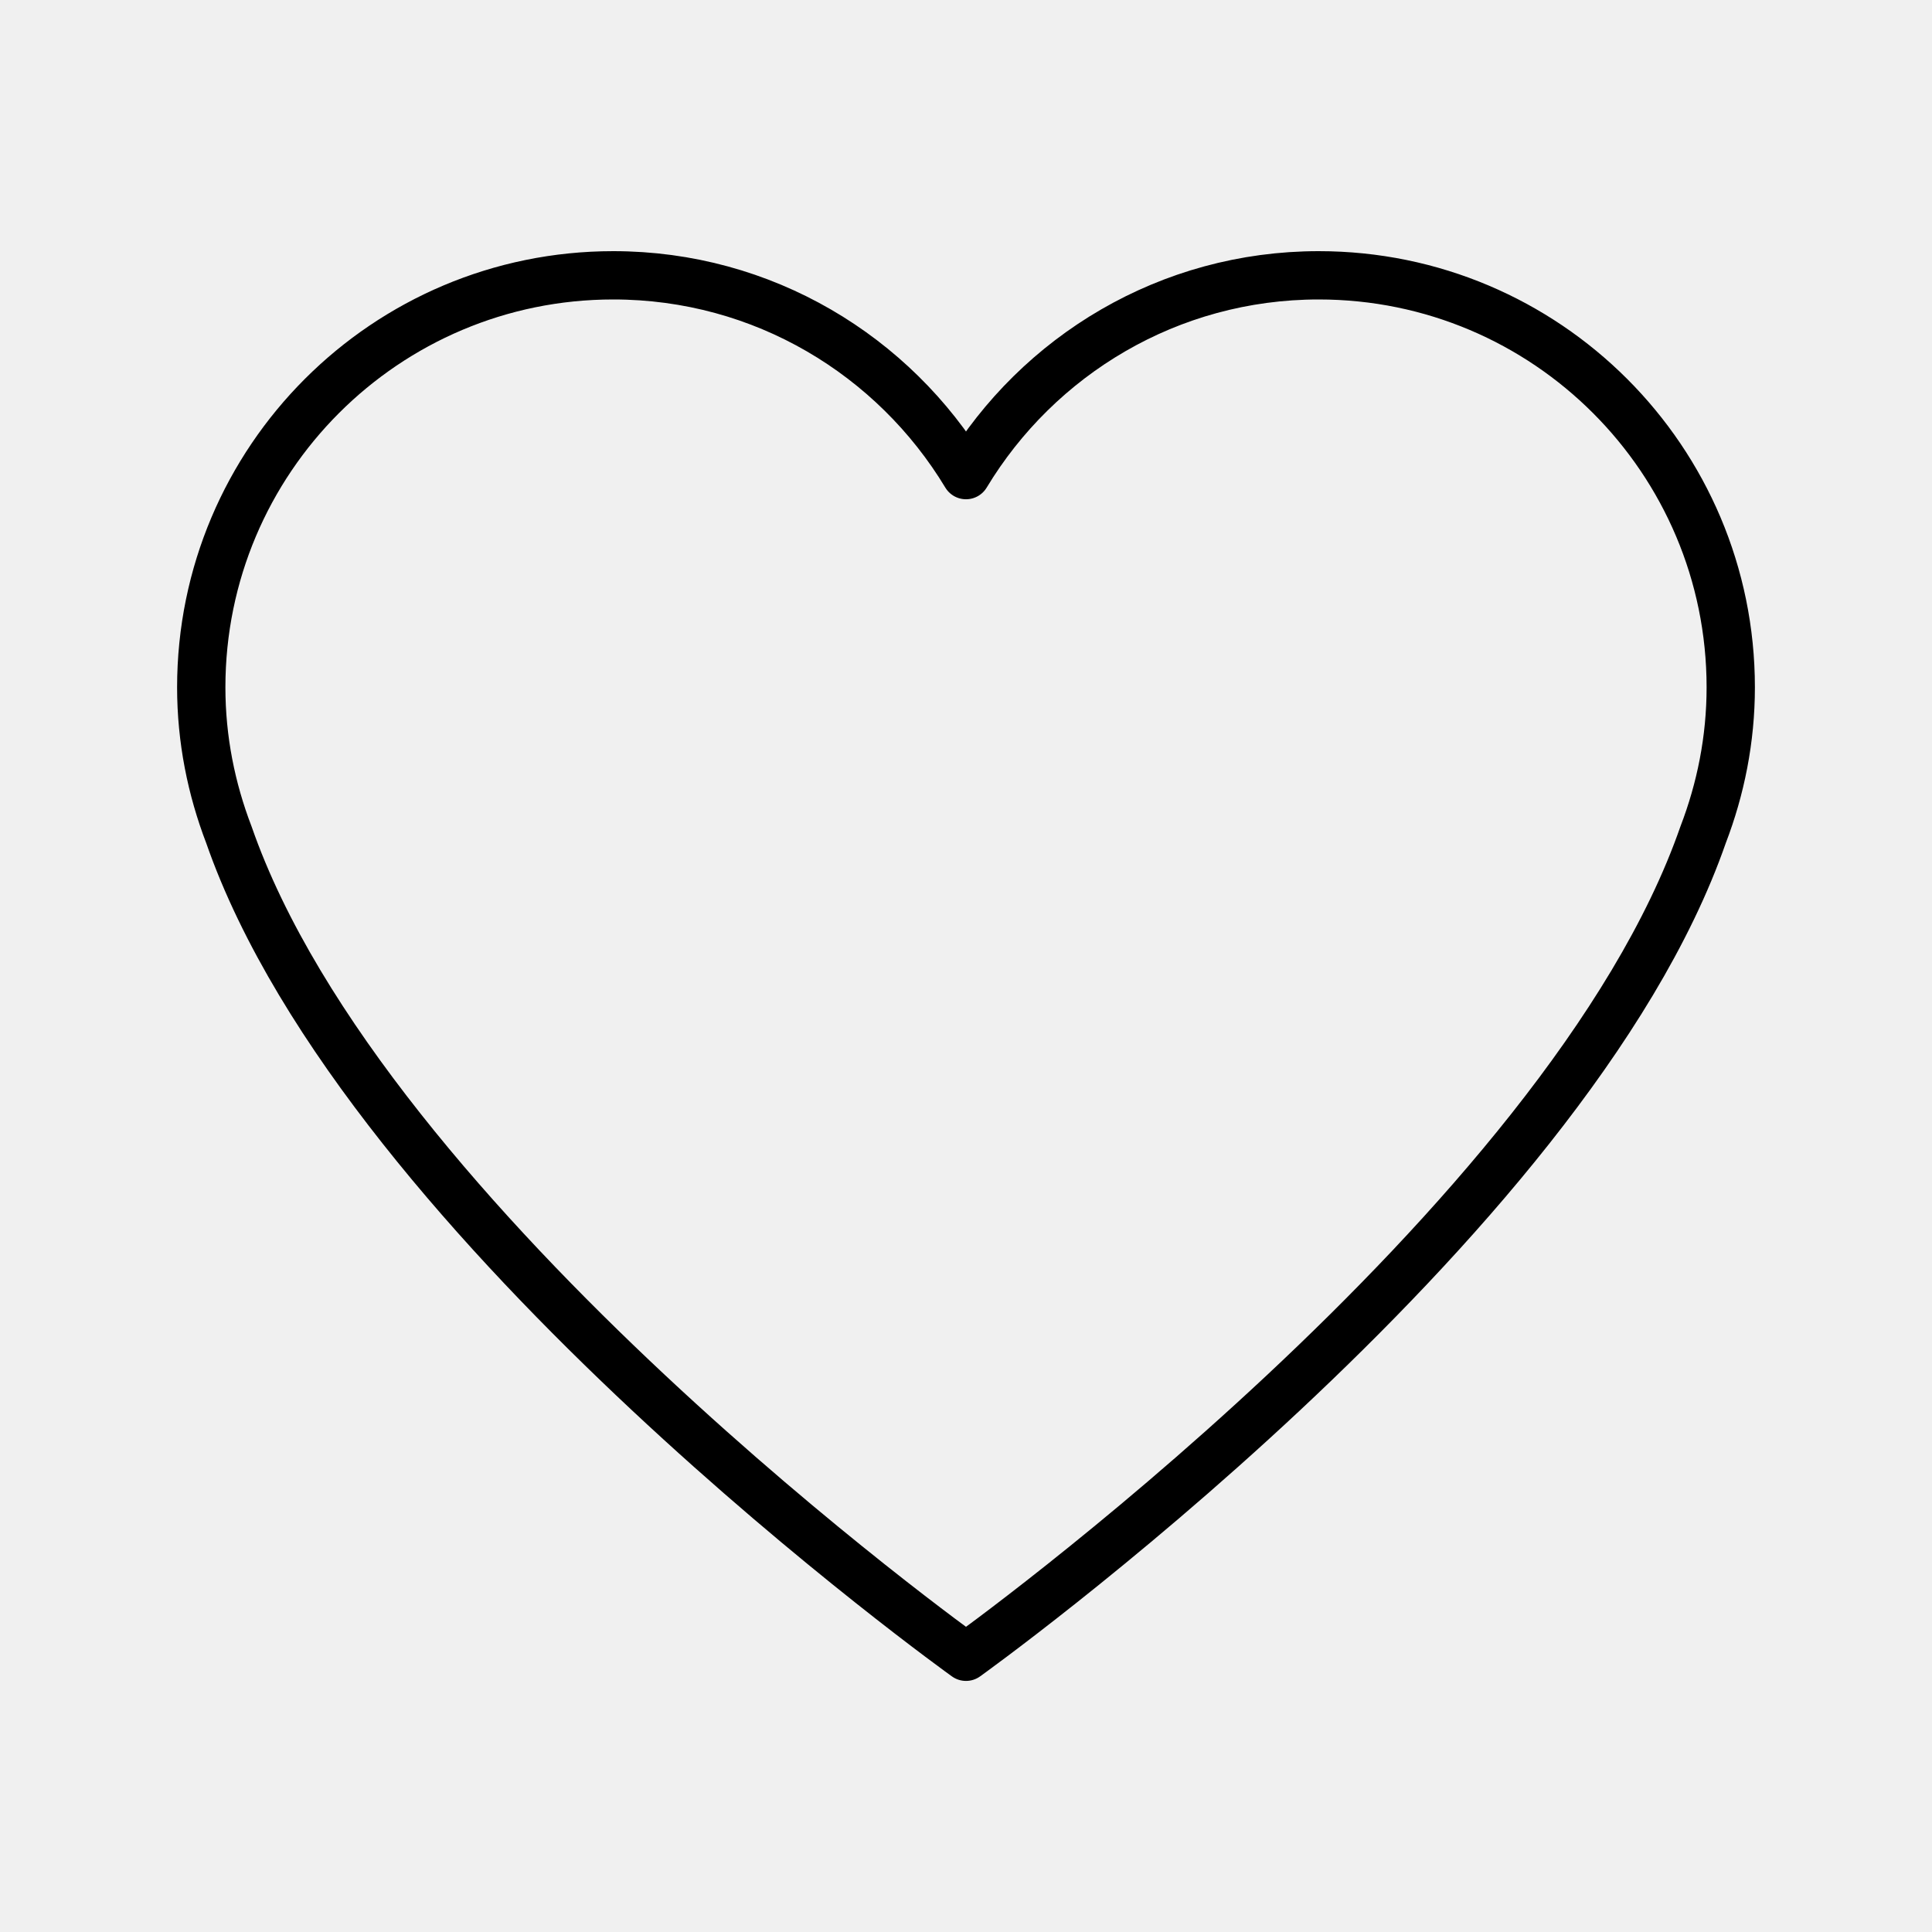
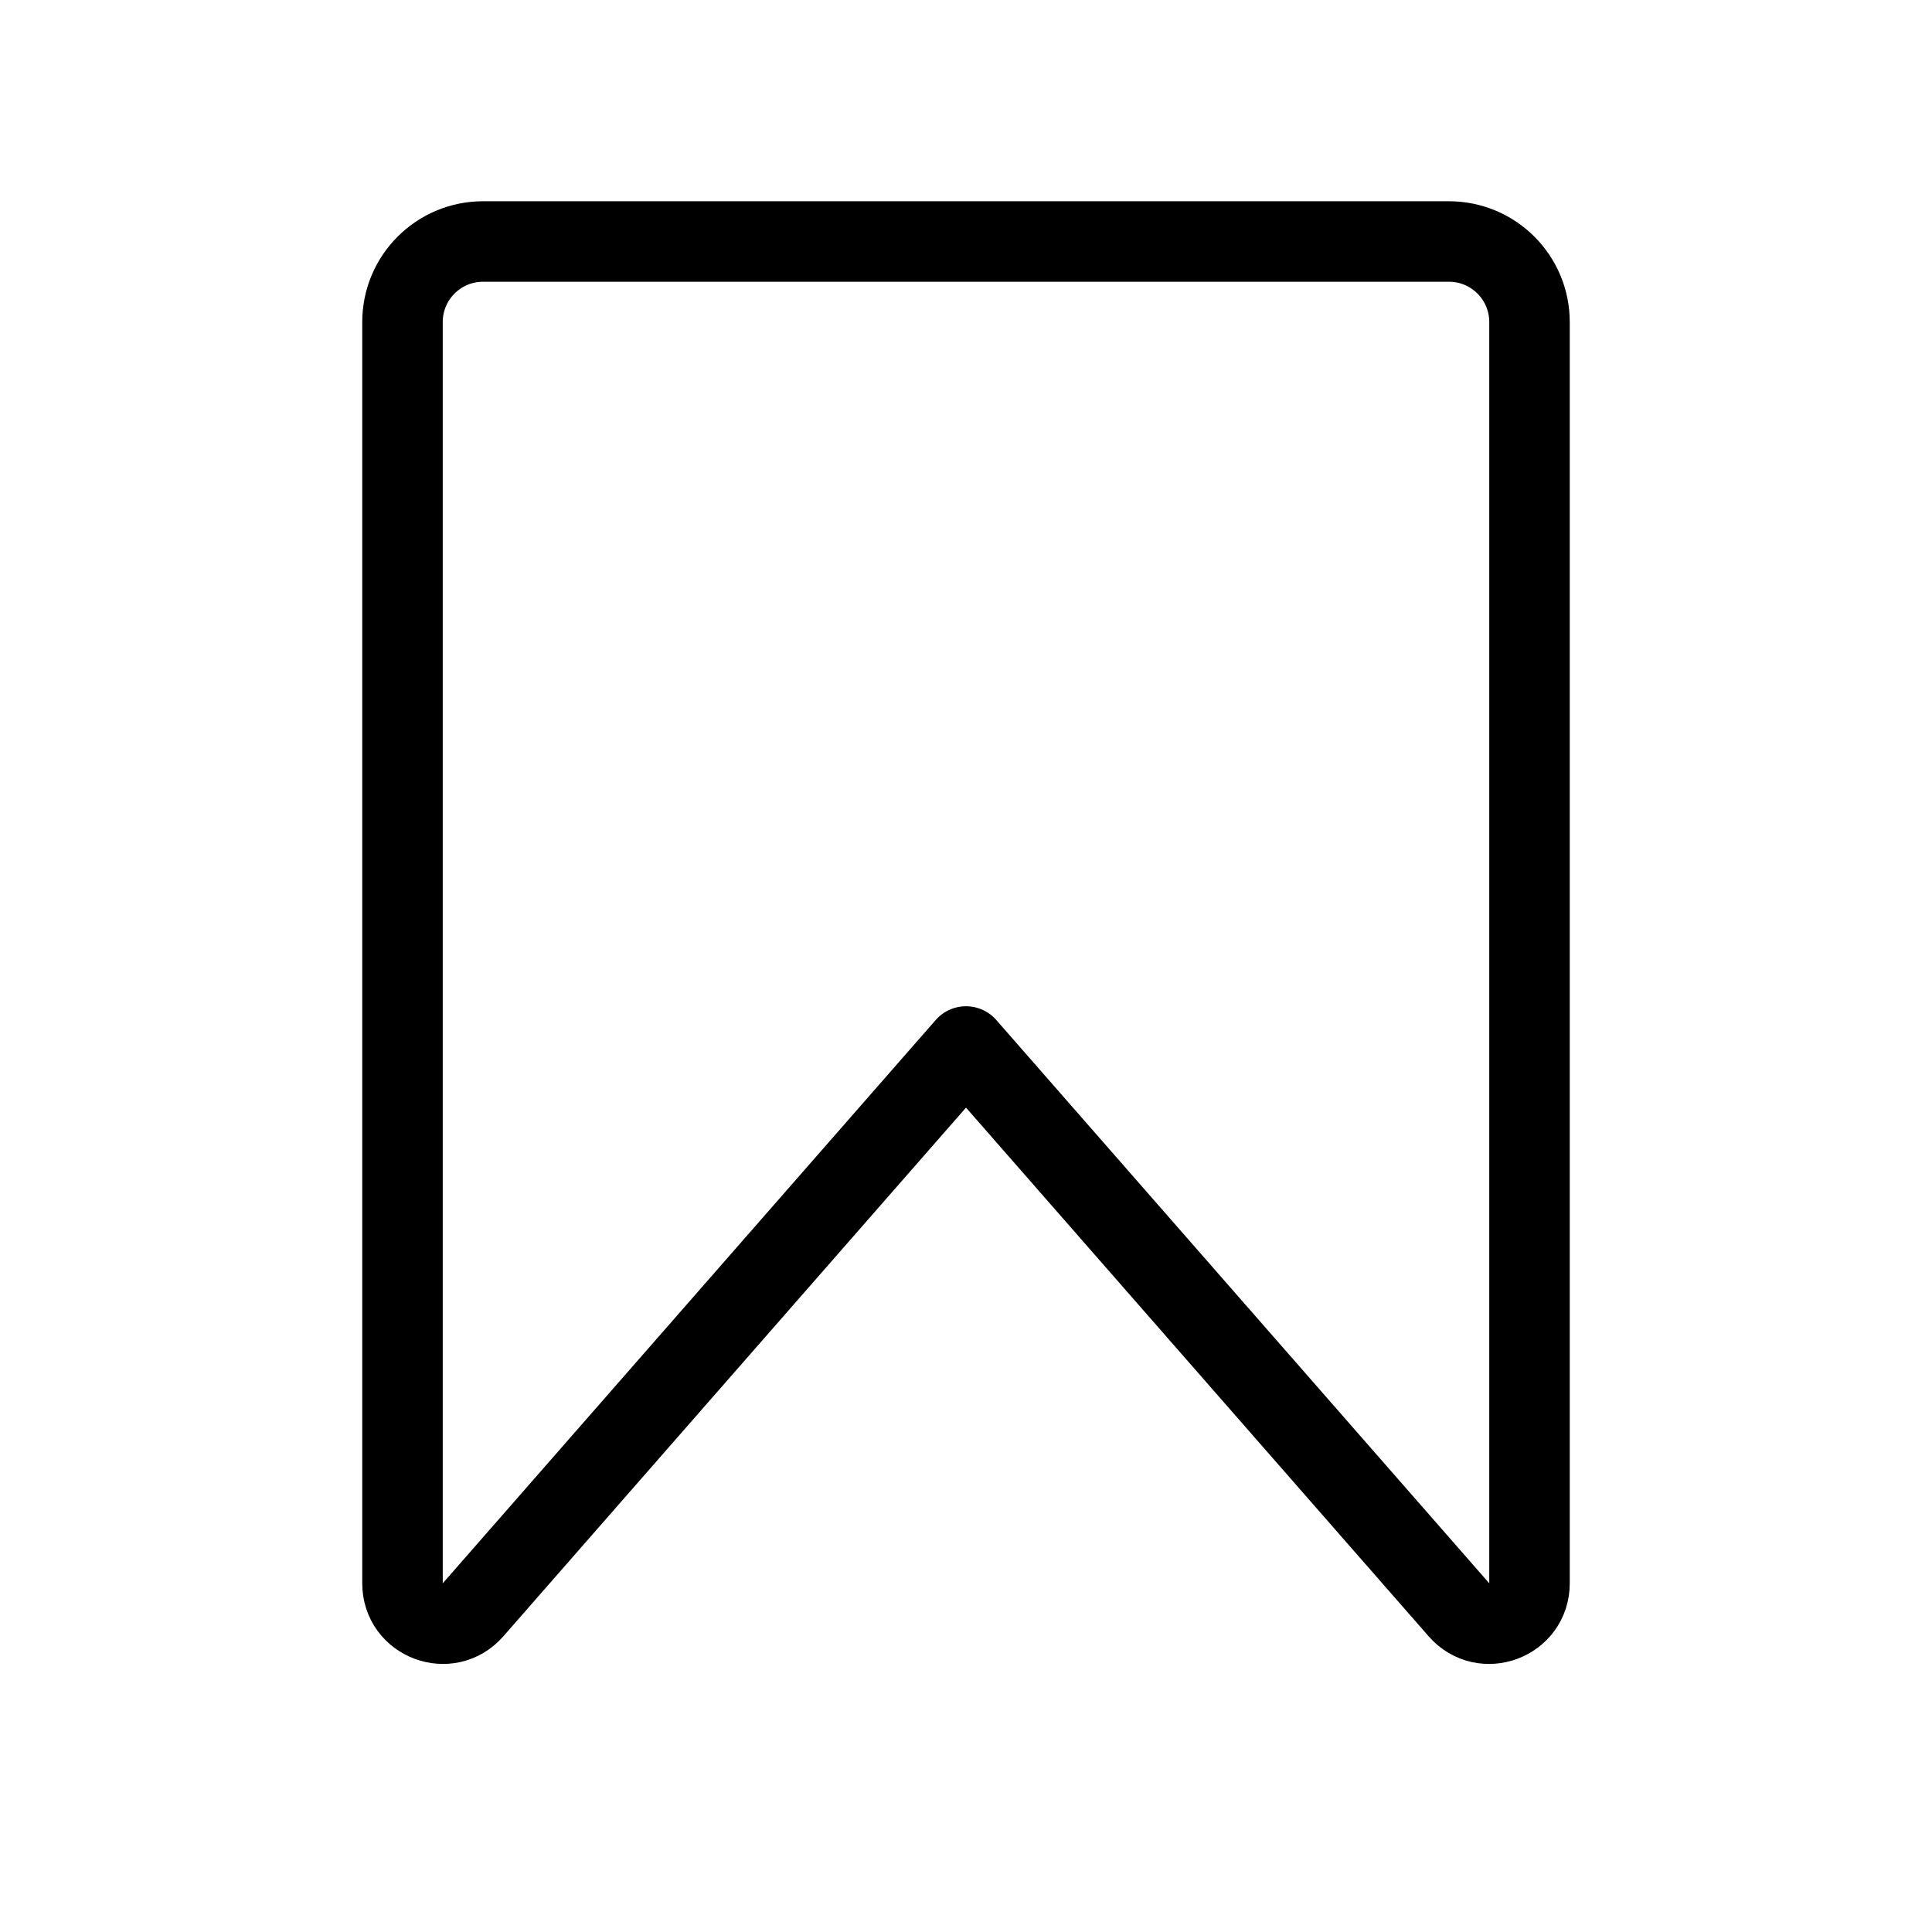
- <svg xmlns="http://www.w3.org/2000/svg" viewBox="0 0 48 48" id="b" fill="#000000" stroke="#000000" stroke-width="1.2">
+ <svg xmlns="http://www.w3.org/2000/svg" viewBox="0 0 24 24" fill="none">
  <g id="SVGRepo_bgCarrier" stroke-width="0" />
  <g id="SVGRepo_tracerCarrier" stroke-linecap="round" stroke-linejoin="round" />
  <g id="SVGRepo_iconCarrier">
-     <defs>
-       <style>.c{fill:none;stroke:#000000;stroke-linecap:round;stroke-linejoin:round;}</style>
-     </defs>
-     <path class="c" d="m43,17.077c0-5.654-4.583-10.237-10.237-10.237-3.722,0-6.971,1.993-8.763,4.964-1.792-2.971-5.04-4.964-8.763-4.964-5.654,0-10.237,4.583-10.237,10.237,0,1.292.25,2.524.687,3.663,3.385,9.737,18.313,20.422,18.313,20.422,0,0,14.928-10.685,18.313-20.422.437-1.139.687-2.37.687-3.663Z" />
+     <rect width="24" height="24" fill="white" />
+     <path d="M5 19.669V4C5 3.448 5.448 3 6 3H18C18.552 3 19 3.448 19 4V19.669C19 20.131 18.428 20.346 18.124 19.998L12 13L5.876 19.998C5.572 20.346 5 20.131 5 19.669Z" stroke="#000000" stroke-linejoin="round" />
  </g>
</svg>
